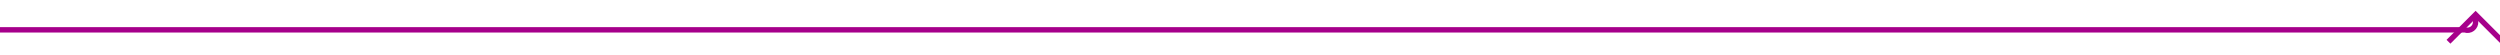
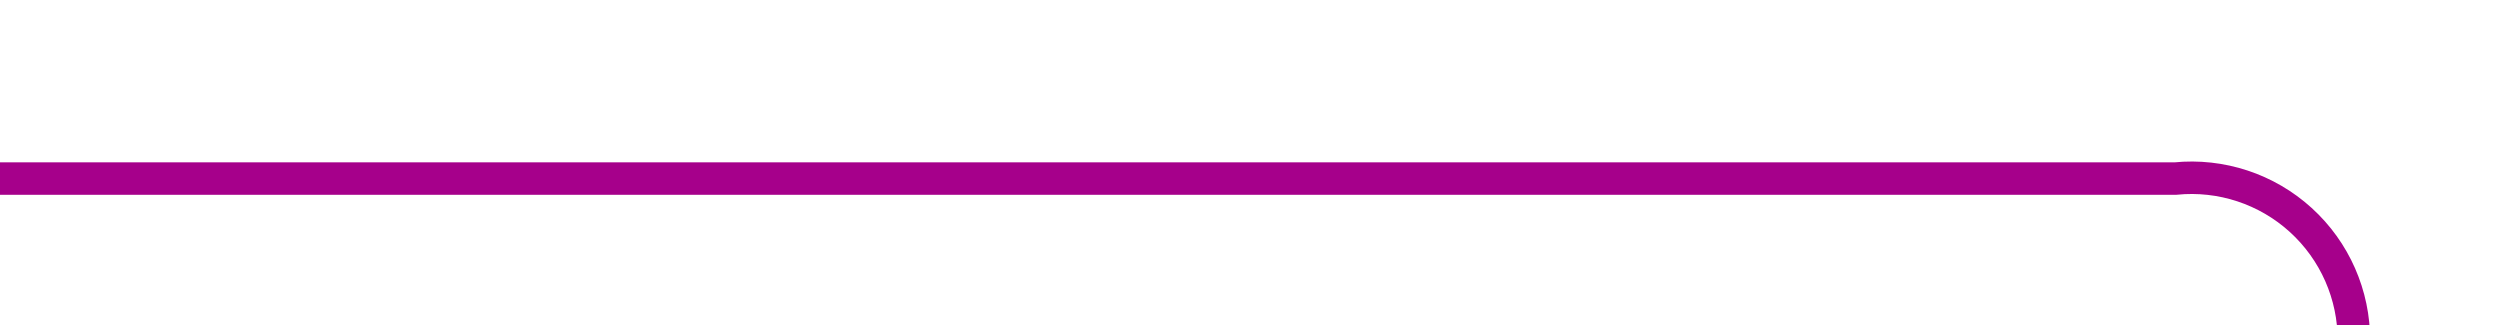
- <svg xmlns="http://www.w3.org/2000/svg" version="1.1" width="461px" height="10px" preserveAspectRatio="xMinYMid meet" viewBox="1788 1549  461 8">
-   <path d="M 1788 1553.5  L 2242.5 1553.5  A 1.5 1.5 0 0 0 2244.5 1552 L 2244.5 1551  " stroke-width="1" stroke="#a6008b" fill="none" />
-   <path d="M 2239.854 1556.054  L 2244.5 1551.407  L 2249.146 1556.054  L 2249.854 1555.346  L 2244.854 1550.346  L 2244.5 1549.993  L 2244.146 1550.346  L 2239.146 1555.346  L 2239.854 1556.054  Z " fill-rule="nonzero" fill="#a6008b" stroke="none" />
+ <svg xmlns="http://www.w3.org/2000/svg" version="1.1" width="77px" height="10px" preserveAspectRatio="xMinYMid meet" viewBox="1804 816  77 8">
+   <path d="M 1804 820.5  L 1871 820.5  A 5 5 0 0 1 1876.5 825.5 L 1876.5 870  " stroke-width="1" stroke="#a6008b" fill="none" />
+   <path d="M 1881.146 864.946  L 1876.5 869.593  L 1871.854 864.946  L 1871.146 865.654  L 1876.146 870.654  L 1876.5 871.007  L 1876.854 870.654  L 1881.854 865.654  L 1881.146 864.946  Z " fill-rule="nonzero" fill="#a6008b" stroke="none" />
</svg>
